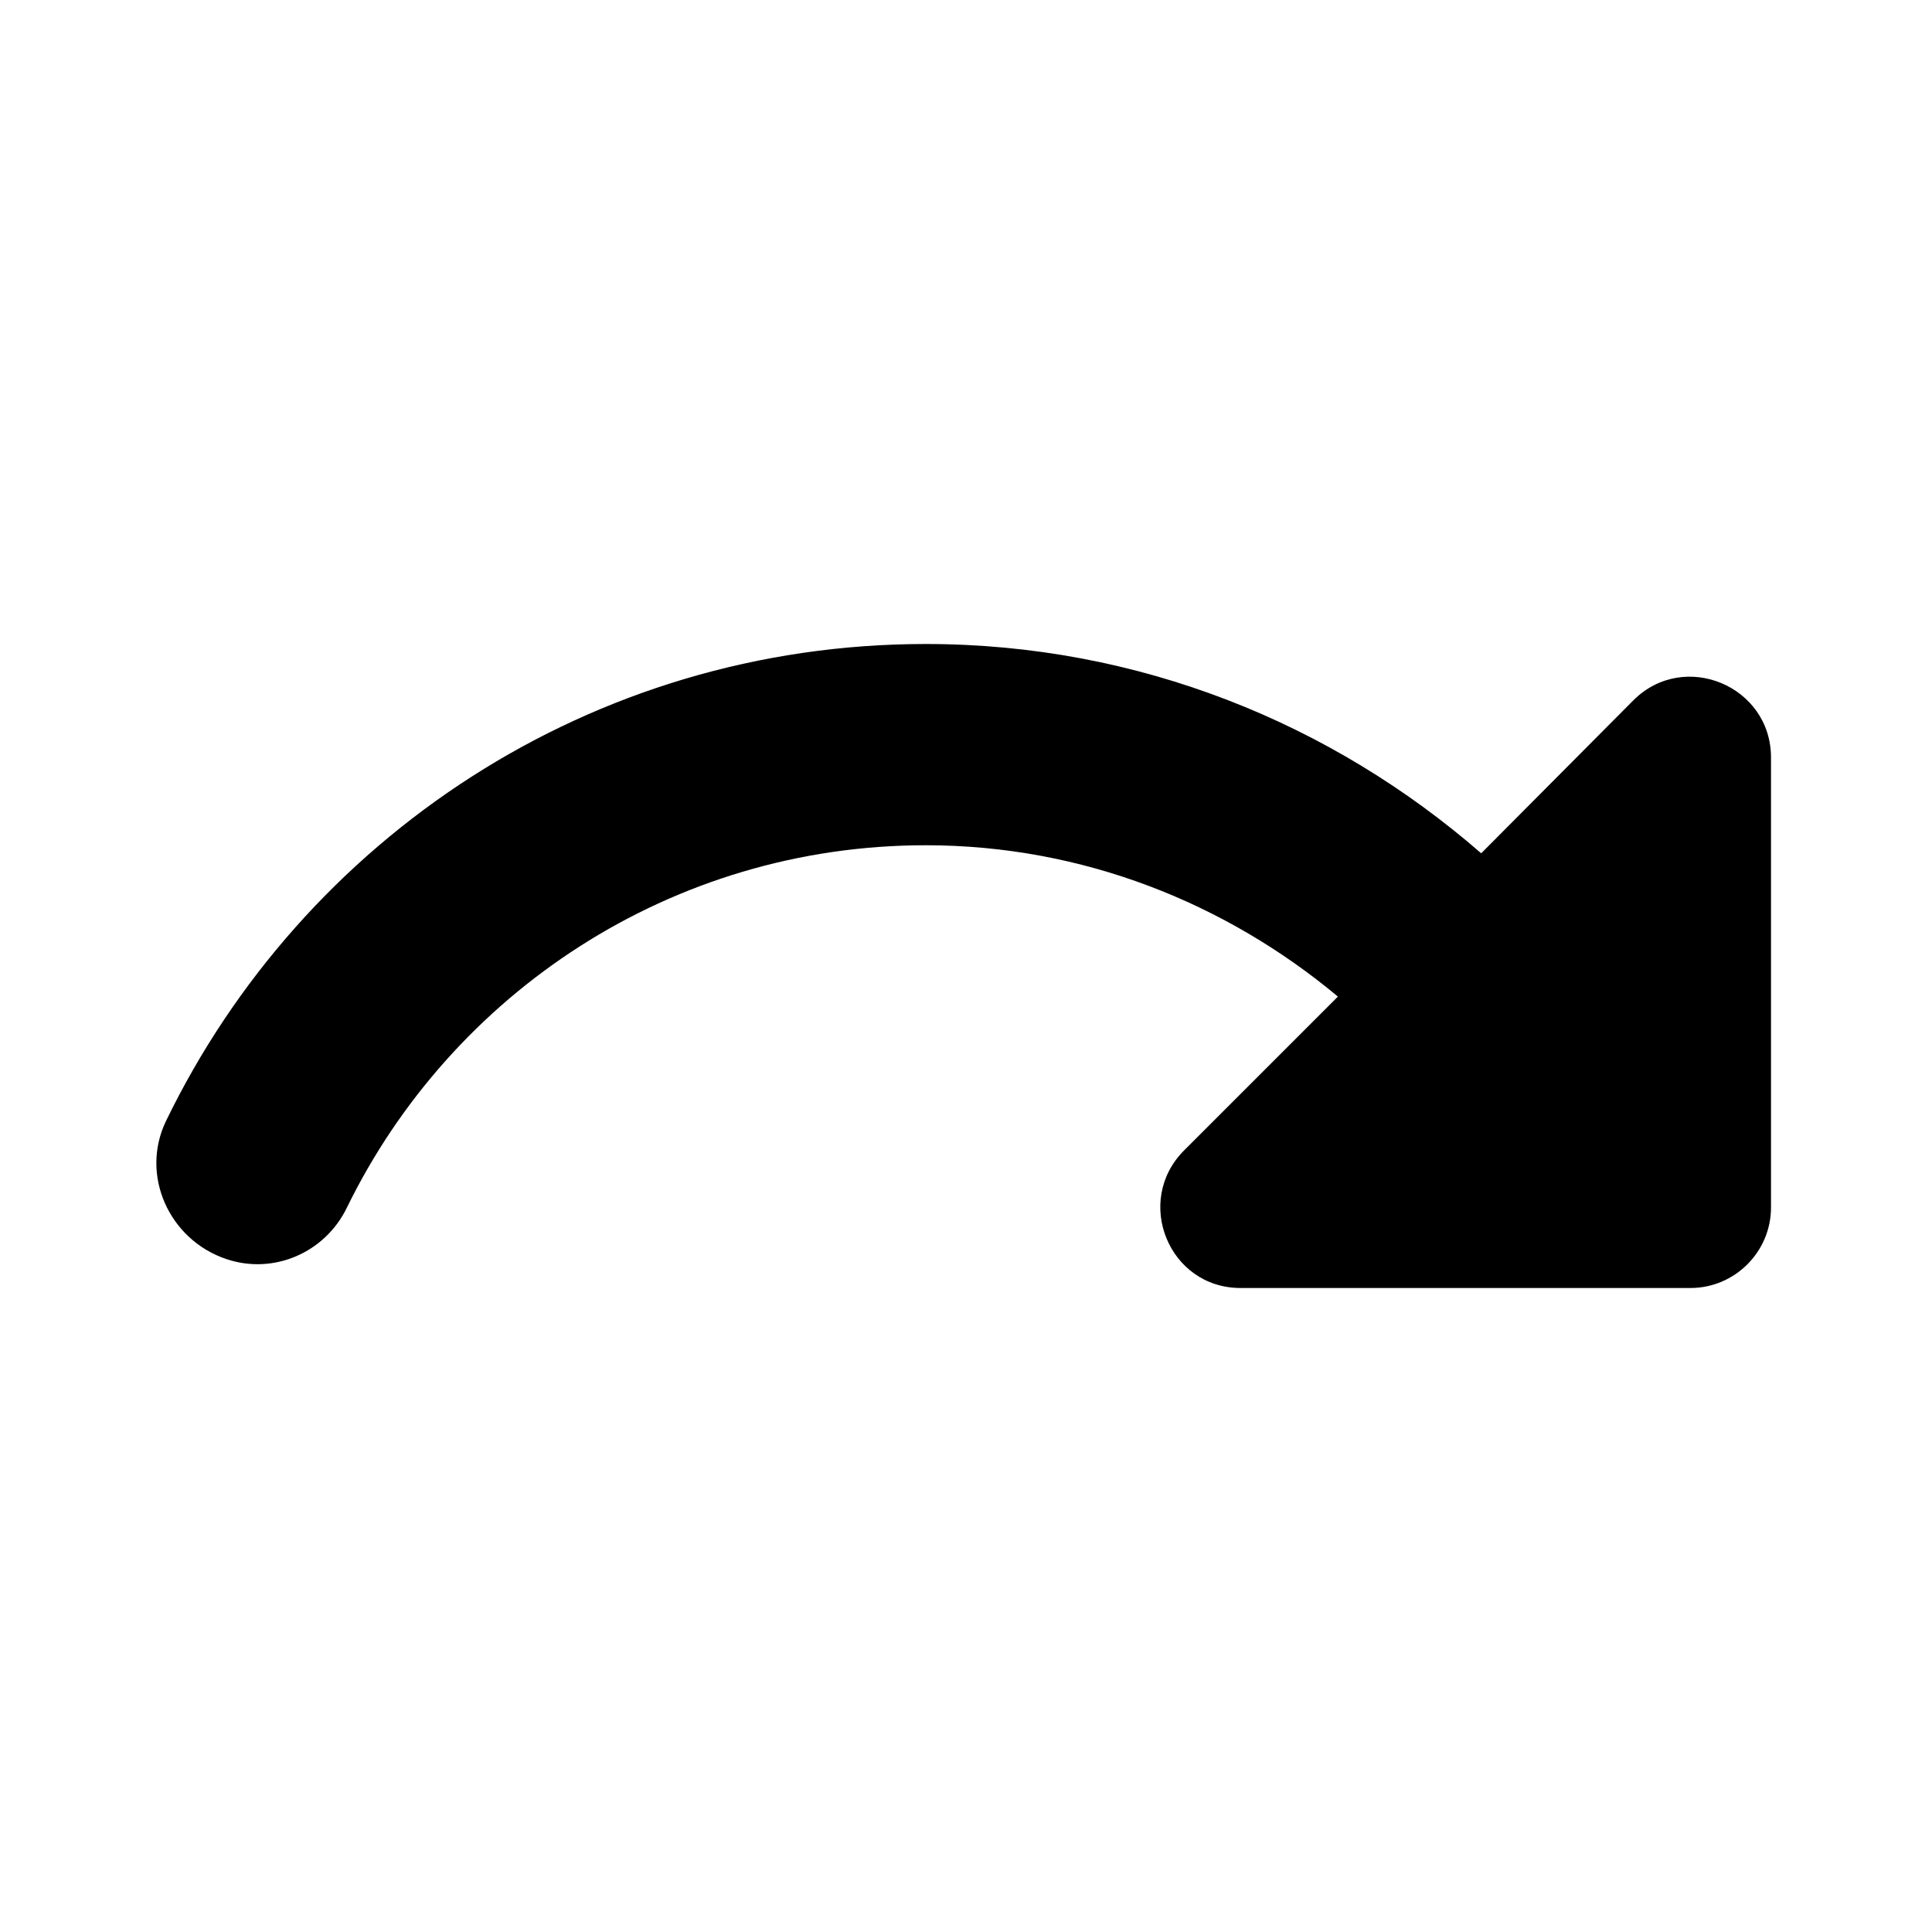
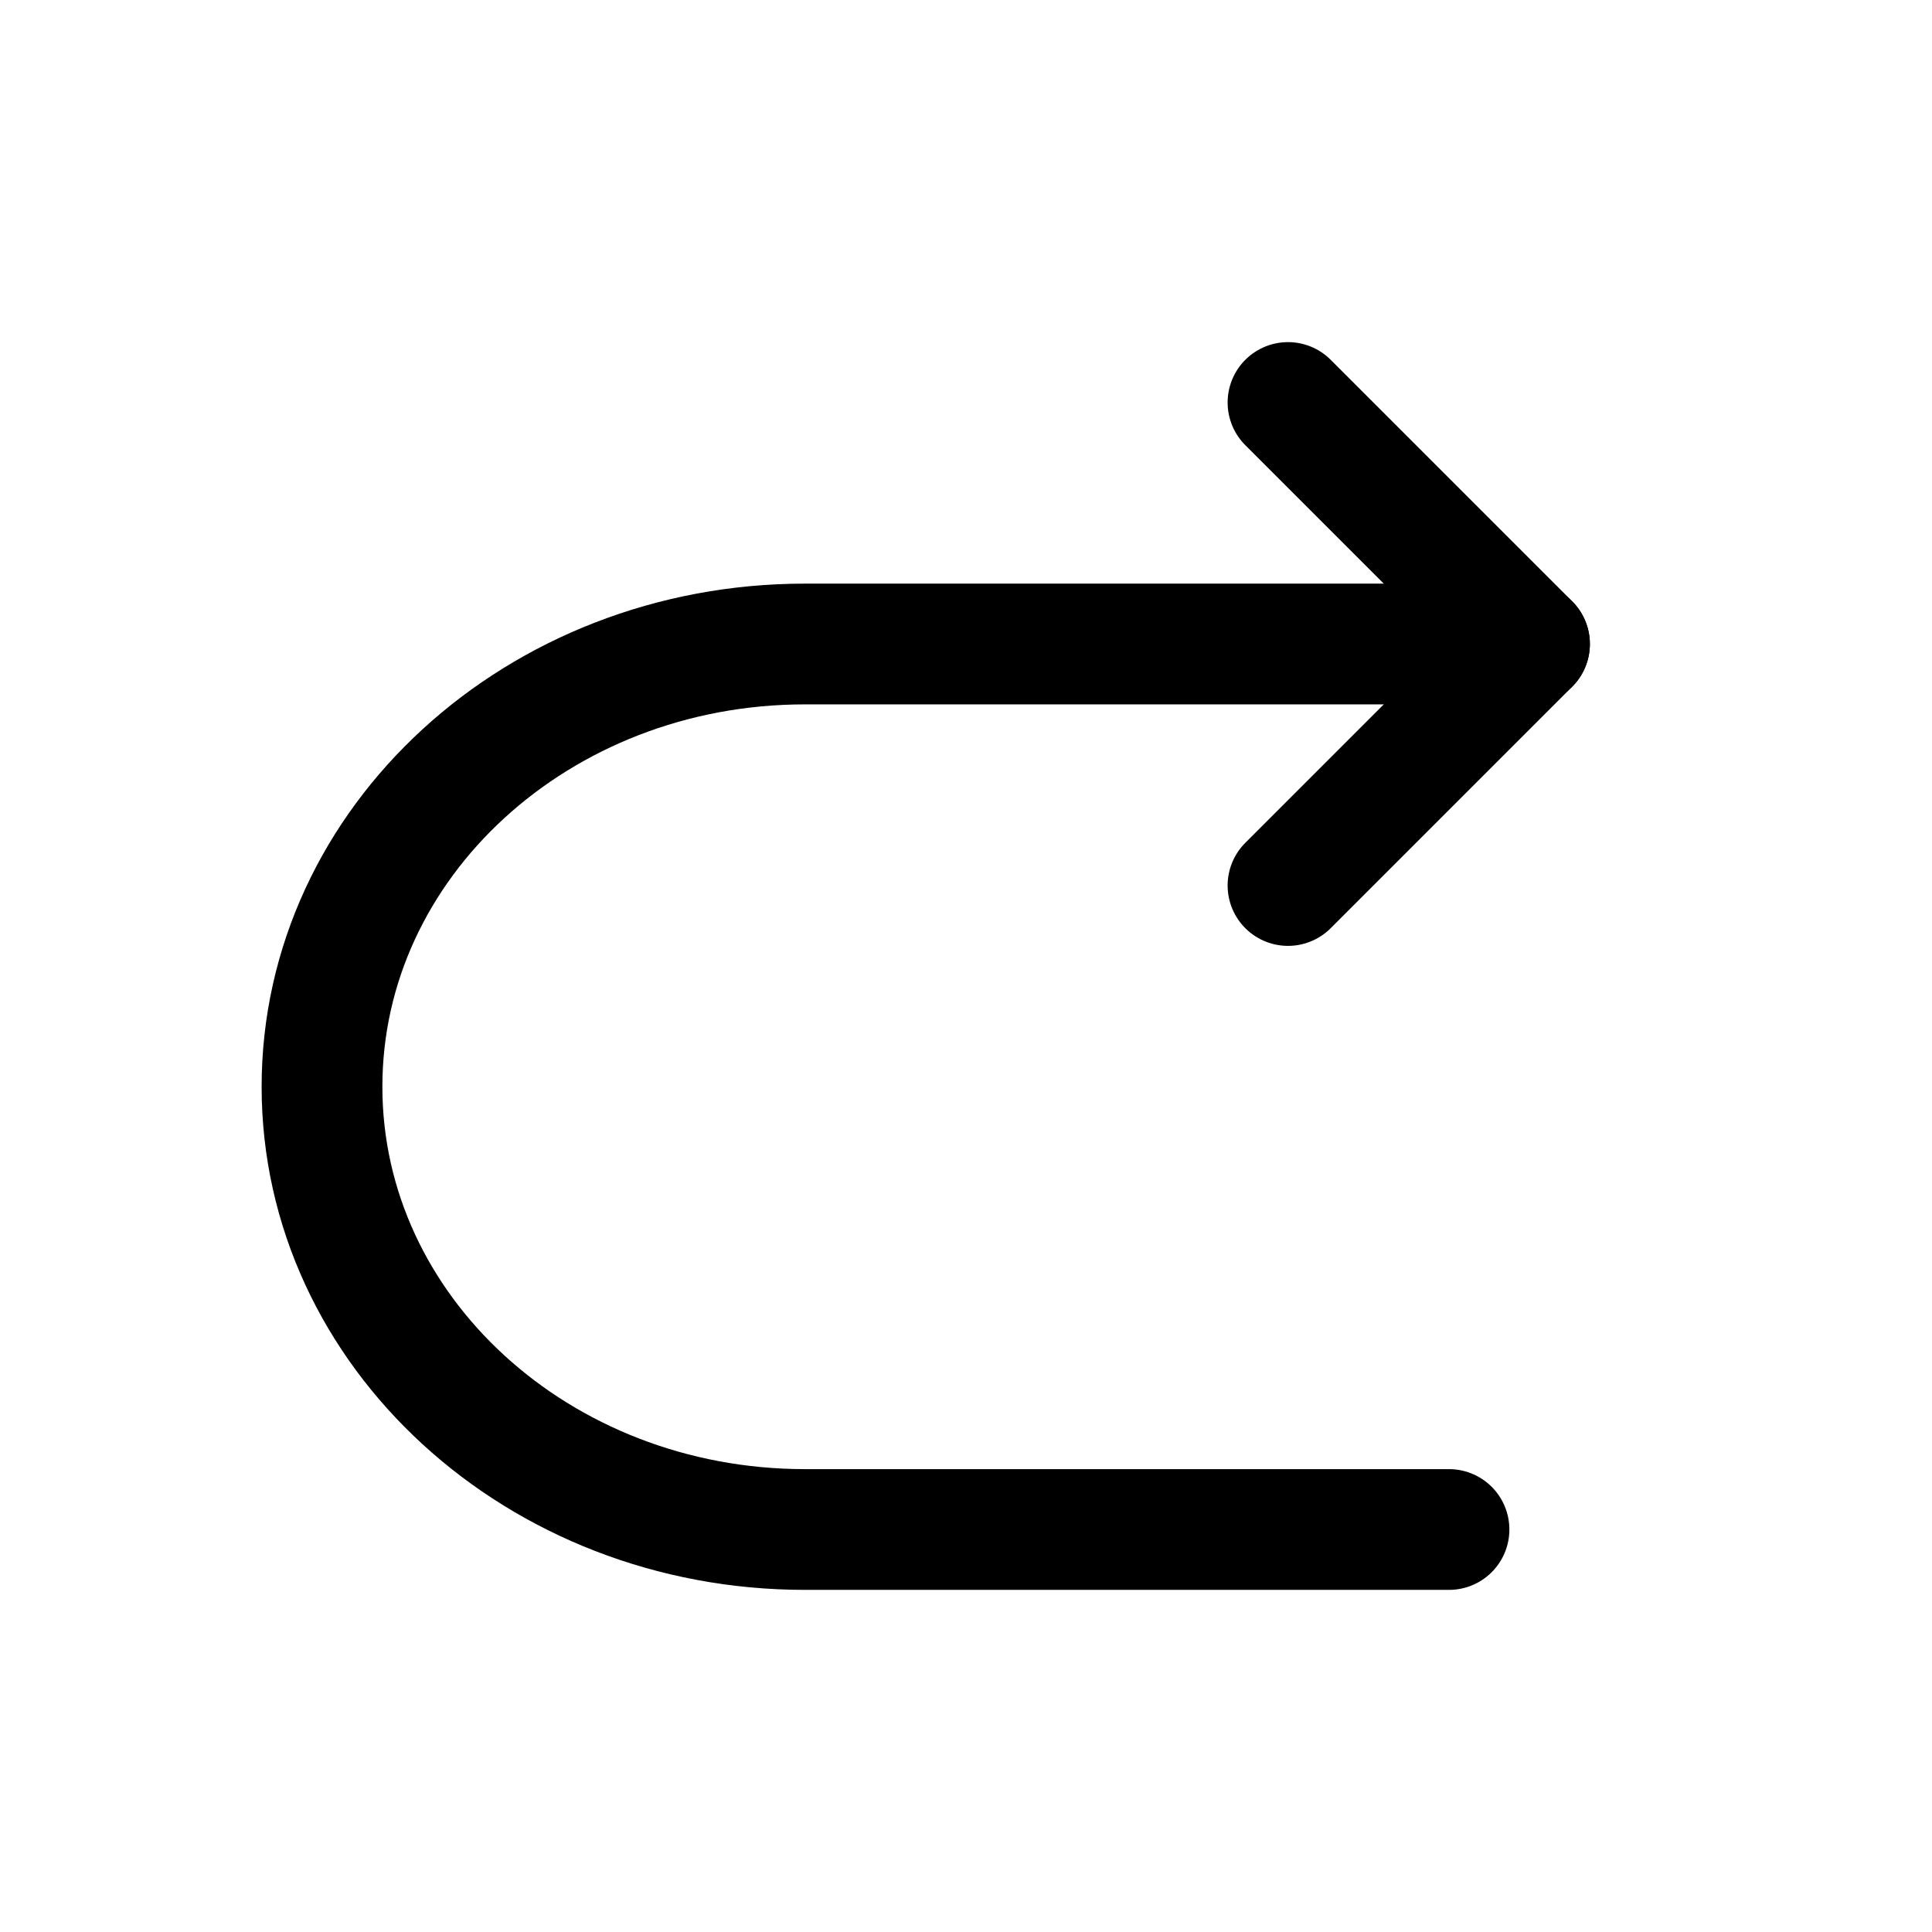
<svg xmlns="http://www.w3.org/2000/svg" width="24" height="24" viewBox="0 0 24 24">
-   <g fill="currentColor" stroke-width="1.5" stroke-linecap="round" stroke-linejoin="round">
-     <path d="M18.4 10.6C16.55 8.99 14.15 8 11.5 8c-4.16 0-7.74 2.42-9.44 5.93c-.32.67.04 1.47.75 1.71c.59.2 1.23-.08 1.5-.64c1.3-2.66 4.03-4.5 7.19-4.5c1.95 0 3.73.72 5.12 1.88l-1.91 1.91c-.63.63-.19 1.71.7 1.71H21c.55 0 1-.45 1-1V9.41c0-.89-1.08-1.34-1.71-.71l-1.89 1.9z" />
+   <g stroke="currentColor" fill="none" stroke-width="1.5" stroke-linecap="round" stroke-linejoin="round">
+     <path d="M16 5L19 8L16 11" />
+     <path d="M19 8H10C6.686 8 4 10.462 4 13.5V13.5C4 16.538 6.686 19 10 19H18" />
  </g>
</svg>
